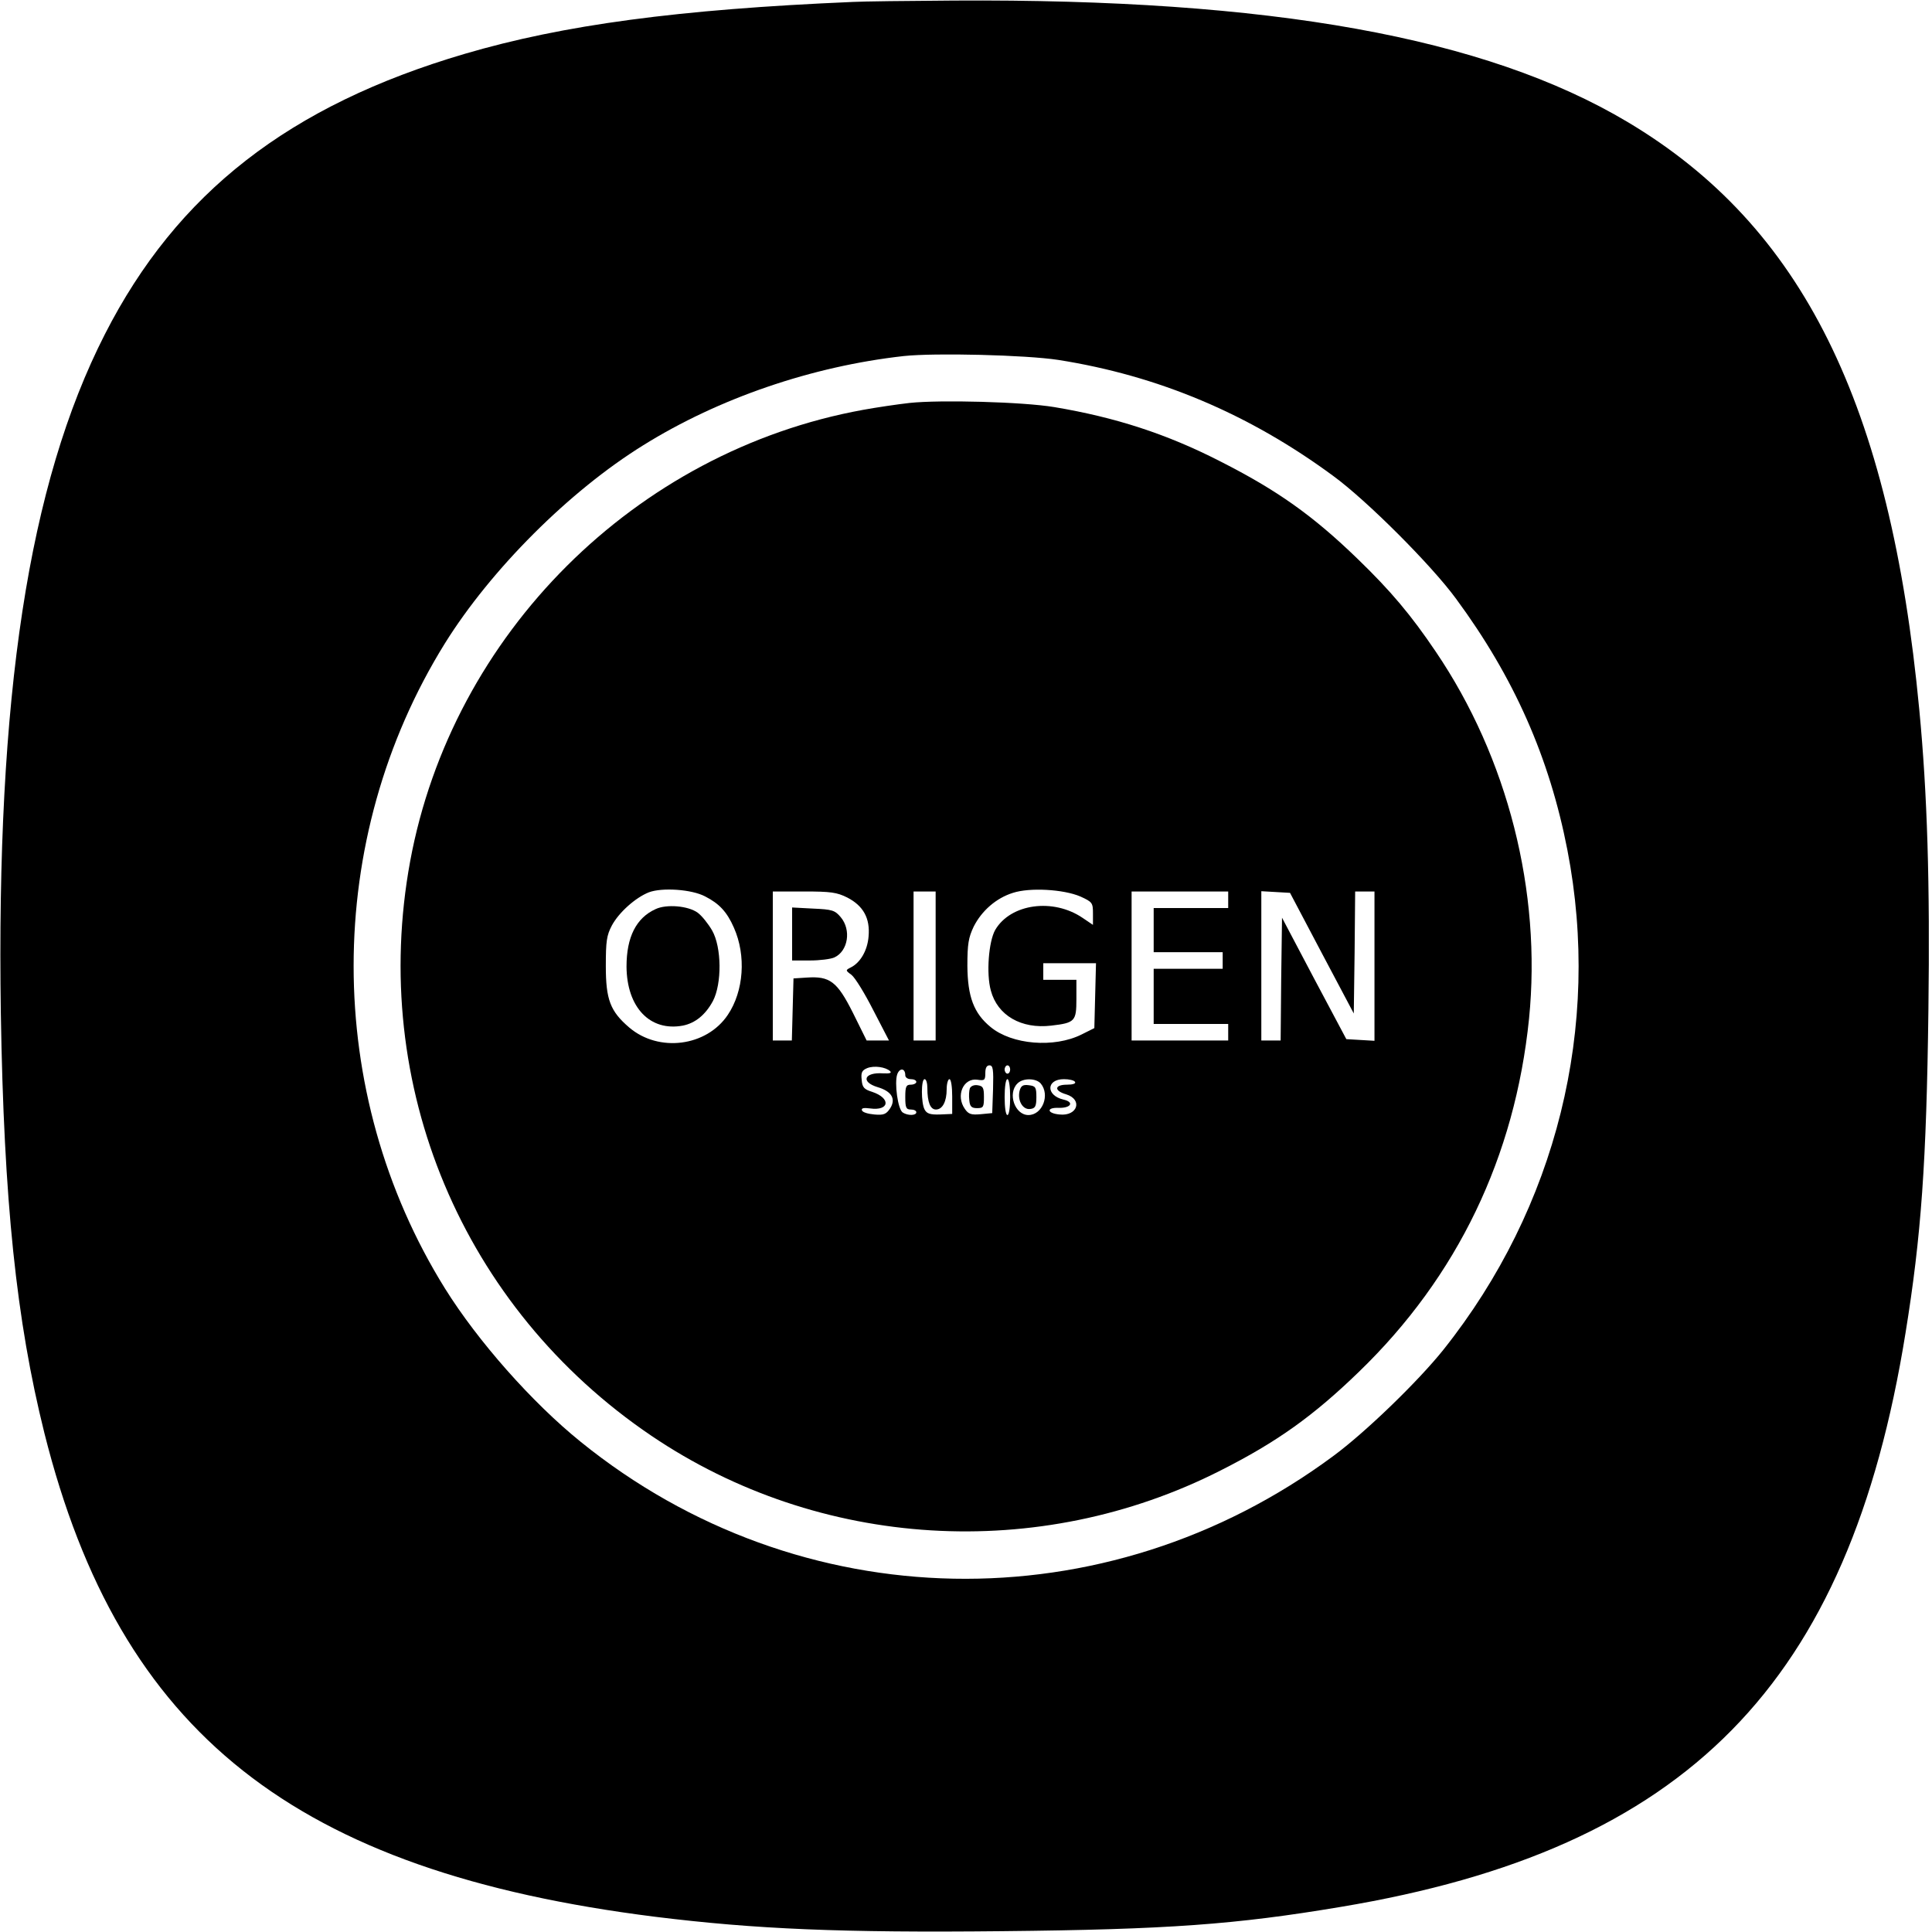
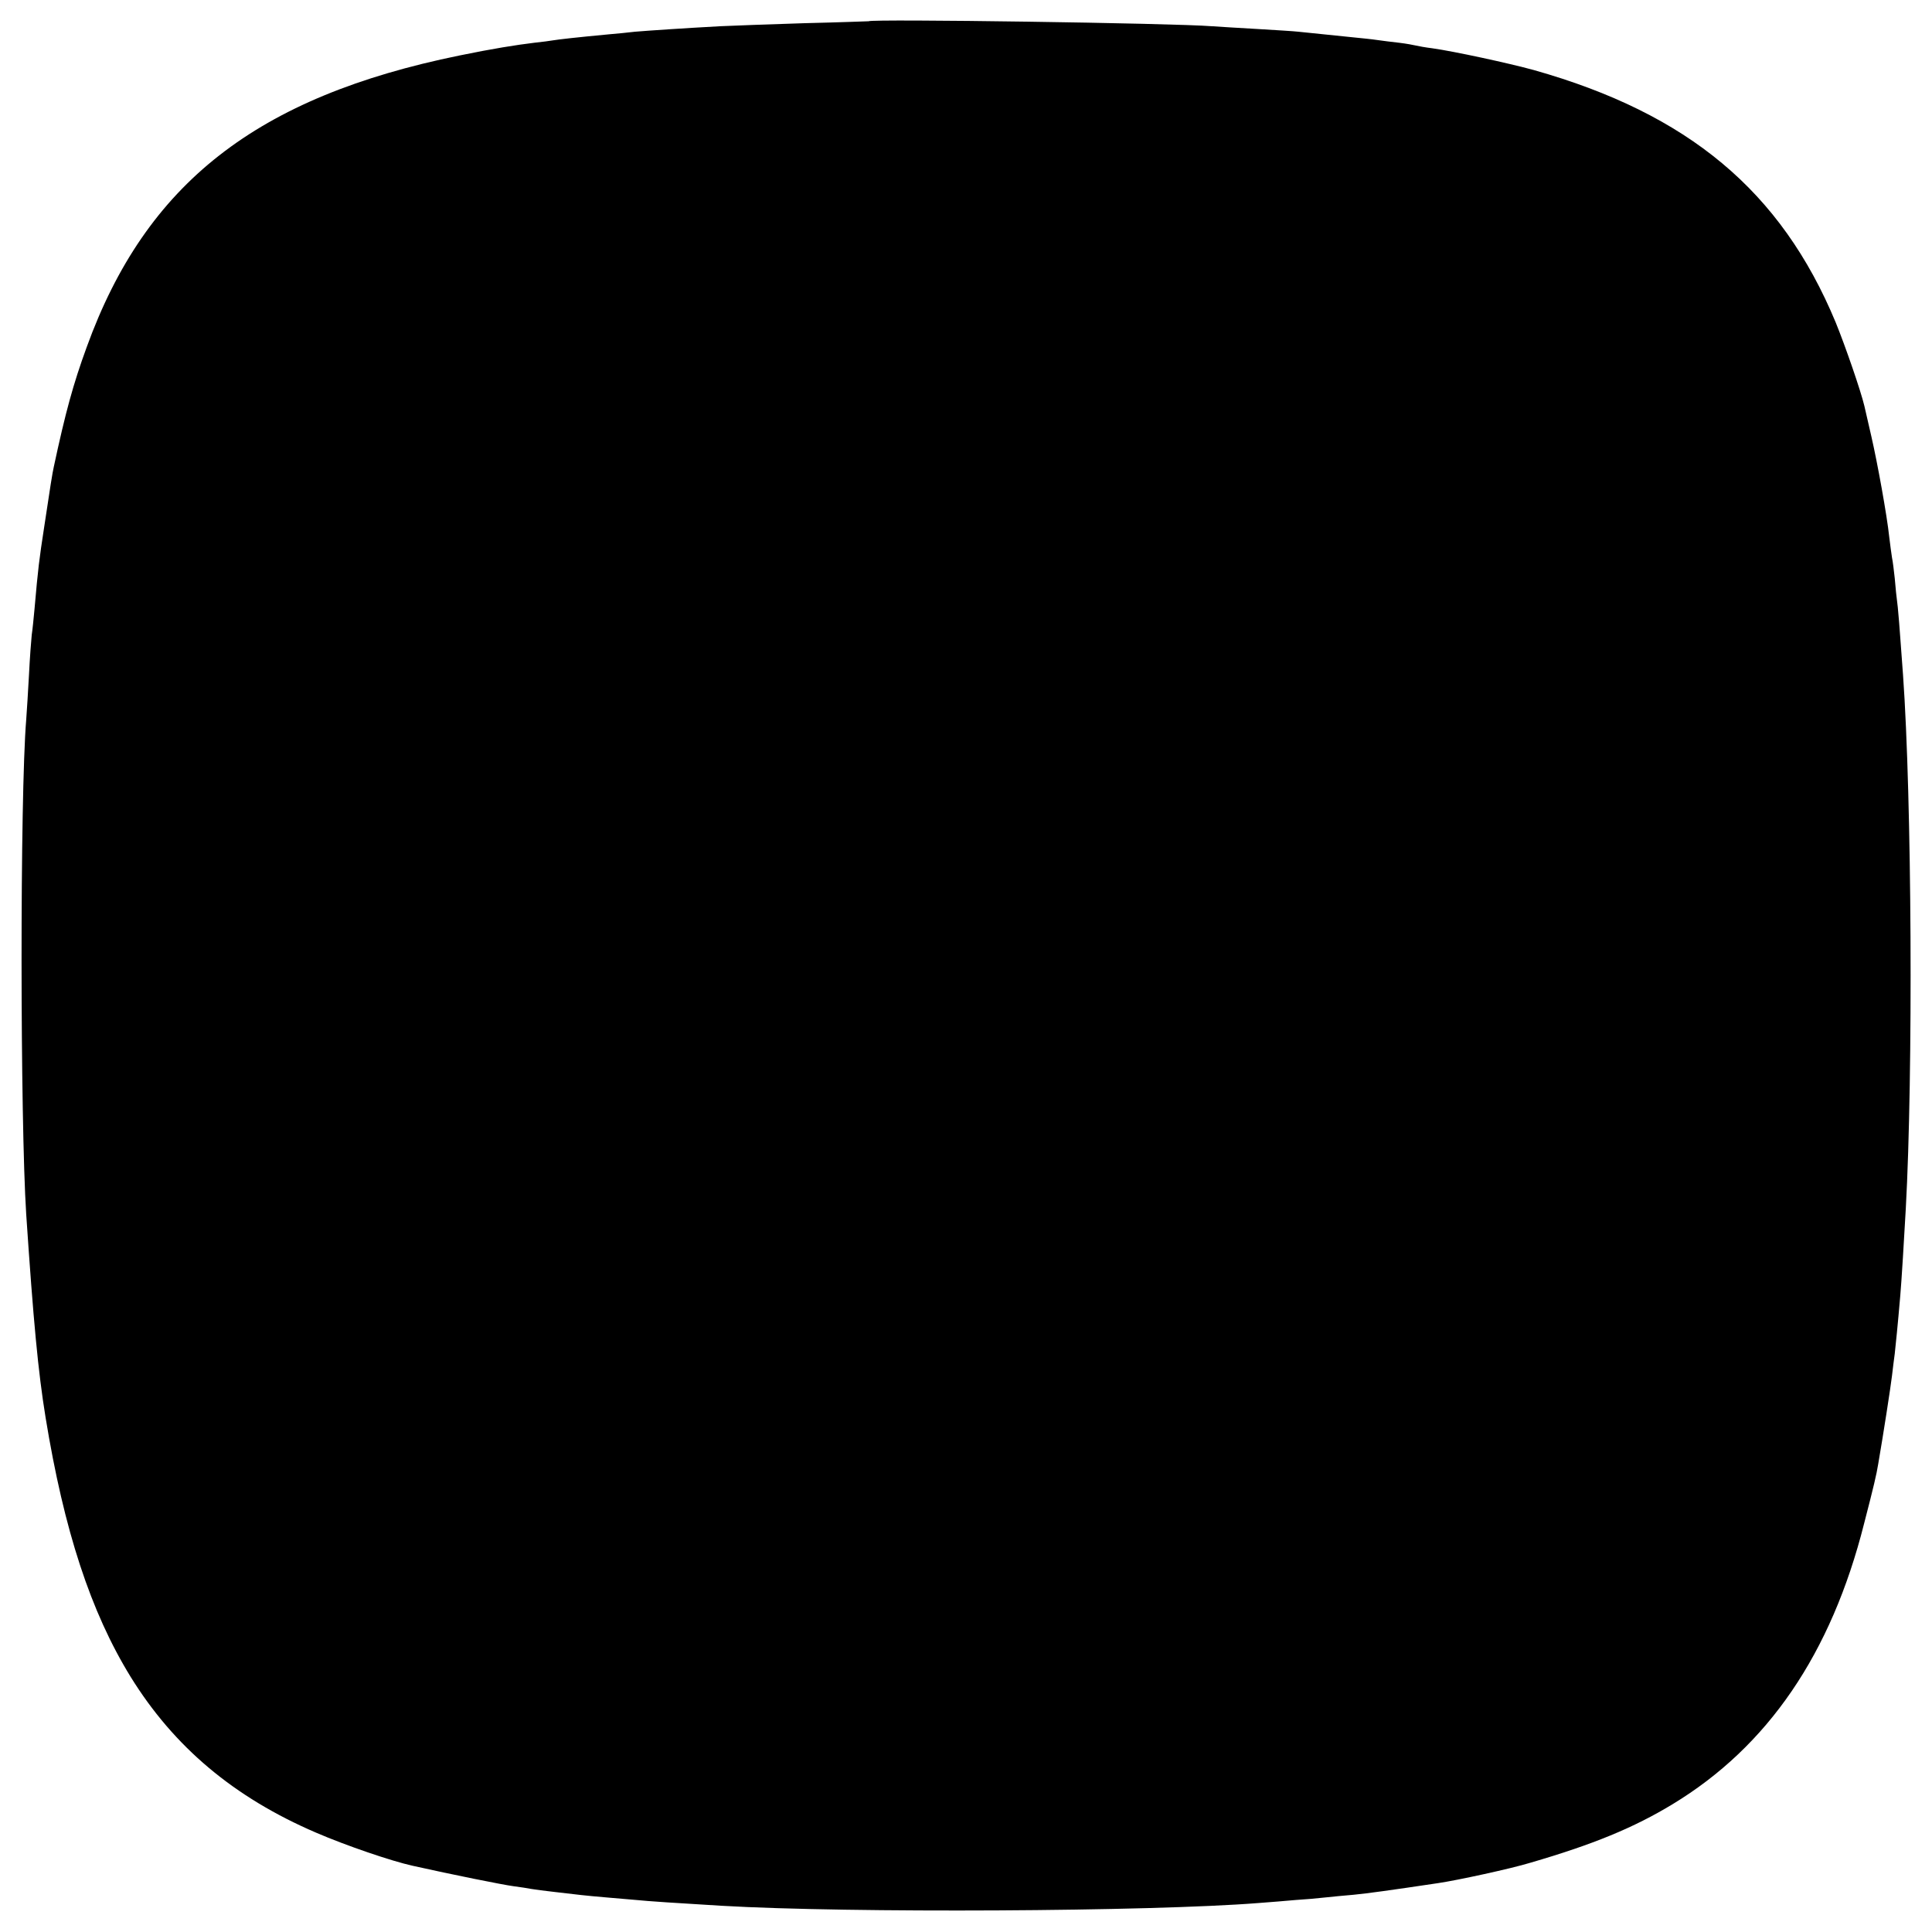
<svg xmlns="http://www.w3.org/2000/svg" version="1.0" width="700pt" height="700pt" viewBox="0 0 700 700" preserveAspectRatio="xMidYMid meet">
  <g transform="translate(0,700) scale(0.1,-0.1)" fill="#000000" stroke="none">
-     <path d="M3090 6993 c-633 -27 -1049 -83 -1406 -188 -636 -187 -1043 -504 -1304 -1016 -277 -543 -394 -1312 -377 -2459 11 -682 56 -1114 158 -1523 273 -1087 906 -1588 2214 -1752 364 -45 676 -58 1257 -52 599 6 845 24 1226 88 1254 209 1841 806 2046 2079 57 351 76 618 83 1171 6 458 -4 784 -33 1087 -105 1110 -424 1753 -1057 2130 -515 307 -1293 447 -2442 440 -165 -1 -329 -3 -365 -5z m744 -1297 c363 -57 692 -196 996 -420 122 -89 357 -324 446 -446 210 -285 338 -575 403 -910 124 -639 -39 -1295 -449 -1810 -91 -114 -283 -300 -400 -386 -825 -611 -1933 -590 -2726 52 -176 142 -373 365 -492 556 -441 709 -441 1627 0 2337 167 268 451 552 719 718 273 170 611 286 944 323 113 12 441 4 559 -14z" />
-     <path d="M3295 5540 c-44 -5 -119 -16 -168 -25 -825 -150 -1489 -812 -1641 -1636 -149 -811 190 -1618 874 -2081 609 -412 1404 -460 2062 -126 204 103 337 198 502 358 357 345 565 779 616 1279 46 460 -77 945 -338 1330 -89 132 -163 220 -283 336 -162 157 -292 249 -497 353 -195 100 -381 160 -602 197 -114 19 -414 27 -525 15z m-740 -1788 c51 -26 79 -56 104 -113 45 -101 36 -230 -22 -316 -77 -115 -250 -137 -357 -46 -69 59 -85 101 -85 223 0 90 3 111 22 147 26 48 86 101 134 120 48 18 155 11 204 -15z m1359 0 c44 -20 46 -23 46 -62 l0 -41 -37 25 c-107 73 -261 52 -317 -43 -24 -42 -33 -159 -16 -220 24 -90 110 -140 219 -127 86 10 91 16 91 96 l0 70 -60 0 -60 0 0 30 0 30 95 0 96 0 -3 -117 -3 -118 -46 -23 c-100 -50 -253 -37 -330 27 -61 50 -83 110 -84 221 0 80 4 103 23 143 29 57 81 103 142 122 61 20 183 13 244 -13z m-844 -4 c58 -30 83 -75 77 -141 -4 -51 -30 -95 -64 -112 -20 -10 -20 -11 2 -27 13 -10 48 -67 79 -128 l57 -110 -40 0 -41 0 -50 101 c-57 113 -83 133 -168 127 l-47 -3 -3 -112 -3 -113 -34 0 -35 0 0 270 0 270 113 0 c97 0 119 -3 157 -22z m320 -248 l0 -270 -40 0 -40 0 0 270 0 270 40 0 40 0 0 -270z m1060 240 l0 -30 -135 0 -135 0 0 -80 0 -80 125 0 125 0 0 -30 0 -30 -125 0 -125 0 0 -100 0 -100 135 0 135 0 0 -30 0 -30 -175 0 -175 0 0 270 0 270 175 0 175 0 0 -30z m339 -193 l116 -219 3 221 2 221 35 0 35 0 0 -271 0 -270 -51 3 -51 3 -117 220 -116 220 -3 -222 -2 -223 -35 0 -35 0 0 271 0 270 52 -3 52 -3 115 -218z m-1564 -428 c7 -7 -2 -9 -25 -8 -69 5 -83 -31 -20 -50 51 -15 67 -43 45 -77 -14 -21 -23 -25 -57 -22 -23 2 -43 8 -45 15 -3 8 6 10 29 7 71 -10 77 37 8 60 -29 9 -36 16 -38 44 -3 26 1 34 20 42 25 10 67 4 83 -11z m373 -66 l-3 -86 -42 -4 c-34 -3 -44 0 -57 19 -34 48 -6 113 45 106 26 -4 29 -2 29 24 0 19 5 28 15 28 13 0 15 -14 13 -87z m62 72 c0 -8 -4 -15 -10 -15 -5 0 -10 7 -10 15 0 8 5 15 10 15 6 0 10 -7 10 -15z m-380 -21 c0 -8 9 -14 20 -14 11 0 20 -4 20 -10 0 -5 -9 -10 -20 -10 -17 0 -20 -7 -20 -45 0 -38 3 -45 20 -45 11 0 20 -4 20 -10 0 -12 -30 -13 -49 -1 -18 11 -31 108 -20 139 9 24 29 22 29 -4z m80 -46 c0 -52 11 -78 31 -78 24 0 39 29 39 74 0 20 5 36 10 36 6 0 10 -28 10 -63 l0 -63 -45 -2 c-35 -1 -47 3 -55 18 -13 24 -13 110 0 110 6 0 10 -15 10 -32z m300 -33 c0 -37 -4 -65 -10 -65 -6 0 -10 28 -10 65 0 37 4 65 10 65 6 0 10 -28 10 -65z m111 49 c34 -41 6 -114 -45 -114 -49 0 -76 78 -40 114 20 21 68 20 85 0z m124 6 c4 -6 -8 -10 -29 -10 -46 0 -48 -22 -3 -35 61 -19 41 -80 -24 -73 -46 4 -49 26 -3 24 45 -1 57 21 17 30 -64 15 -63 74 2 74 18 0 37 -4 40 -10z" />
-     <path d="M2375 3706 c-70 -32 -105 -101 -105 -208 1 -148 85 -236 204 -214 45 9 82 39 109 89 33 63 32 195 -3 256 -14 24 -37 53 -52 64 -34 25 -113 32 -153 13z" />
-     <path d="M2870 3616 l0 -96 65 0 c35 0 75 5 88 11 50 23 62 100 23 146 -21 25 -31 28 -100 31 l-76 4 0 -96z" />
-     <path d="M3514 3057 c-3 -9 -4 -28 -2 -44 2 -22 8 -28 28 -28 23 0 25 4 25 40 0 34 -3 40 -23 43 -13 2 -24 -3 -28 -11z" />
-     <path d="M3694 3047 c-8 -35 12 -69 39 -65 18 2 22 10 22 43 0 36 -3 40 -27 43 -22 3 -29 -2 -34 -21z" />
+     <path d="M3147 6923 c-1 0 -105 -4 -232 -7 -126 -4 -264 -9 -305 -11 -130 -7 -263 -16 -310 -20 -25 -3 -65 -7 -90 -9 -128 -12 -187 -19 -205 -22 -11 -2 -42 -6 -70 -9 -66 -8 -148 -21 -270 -46 -735 -150 -1136 -463 -1351 -1057 -49 -134 -77 -237 -119 -433 -5 -22 -13 -72 -35 -219 -18 -117 -22 -148 -35 -297 -3 -32 -7 -74 -10 -93 -2 -19 -7 -84 -10 -145 -3 -60 -8 -133 -10 -162 -23 -276 -22 -1453 0 -1793 26 -387 43 -569 70 -735 67 -411 164 -706 308 -940 157 -254 374 -437 672 -565 109 -47 273 -103 350 -120 143 -32 327 -69 365 -74 25 -3 54 -8 65 -10 11 -2 49 -7 85 -11 36 -4 79 -9 95 -11 17 -2 59 -6 95 -9 36 -3 83 -7 105 -9 37 -4 157 -12 310 -21 462 -27 1555 -21 1945 10 41 3 102 8 135 11 33 2 80 6 105 9 25 3 72 7 105 10 51 5 131 16 305 42 69 10 267 53 335 74 227 66 375 127 515 212 345 209 575 545 694 1017 35 135 45 178 51 215 19 110 45 278 50 320 3 28 8 64 10 80 3 27 11 104 20 210 4 42 15 223 20 315 27 490 22 1488 -10 1935 -3 44 -8 105 -10 135 -2 30 -6 80 -9 110 -4 30 -9 78 -11 105 -3 28 -7 61 -10 75 -2 14 -7 48 -10 75 -8 77 -43 270 -65 365 -11 47 -22 96 -25 109 -13 55 -69 217 -104 303 -198 476 -534 756 -1093 914 -95 26 -290 68 -368 79 -25 3 -52 8 -60 10 -8 2 -35 7 -60 10 -25 3 -61 7 -80 10 -19 3 -60 7 -90 10 -70 7 -156 16 -195 20 -16 2 -84 6 -150 10 -66 4 -140 8 -165 10 -134 11 -1234 27 -1243 18z" />
  </g>
</svg>
